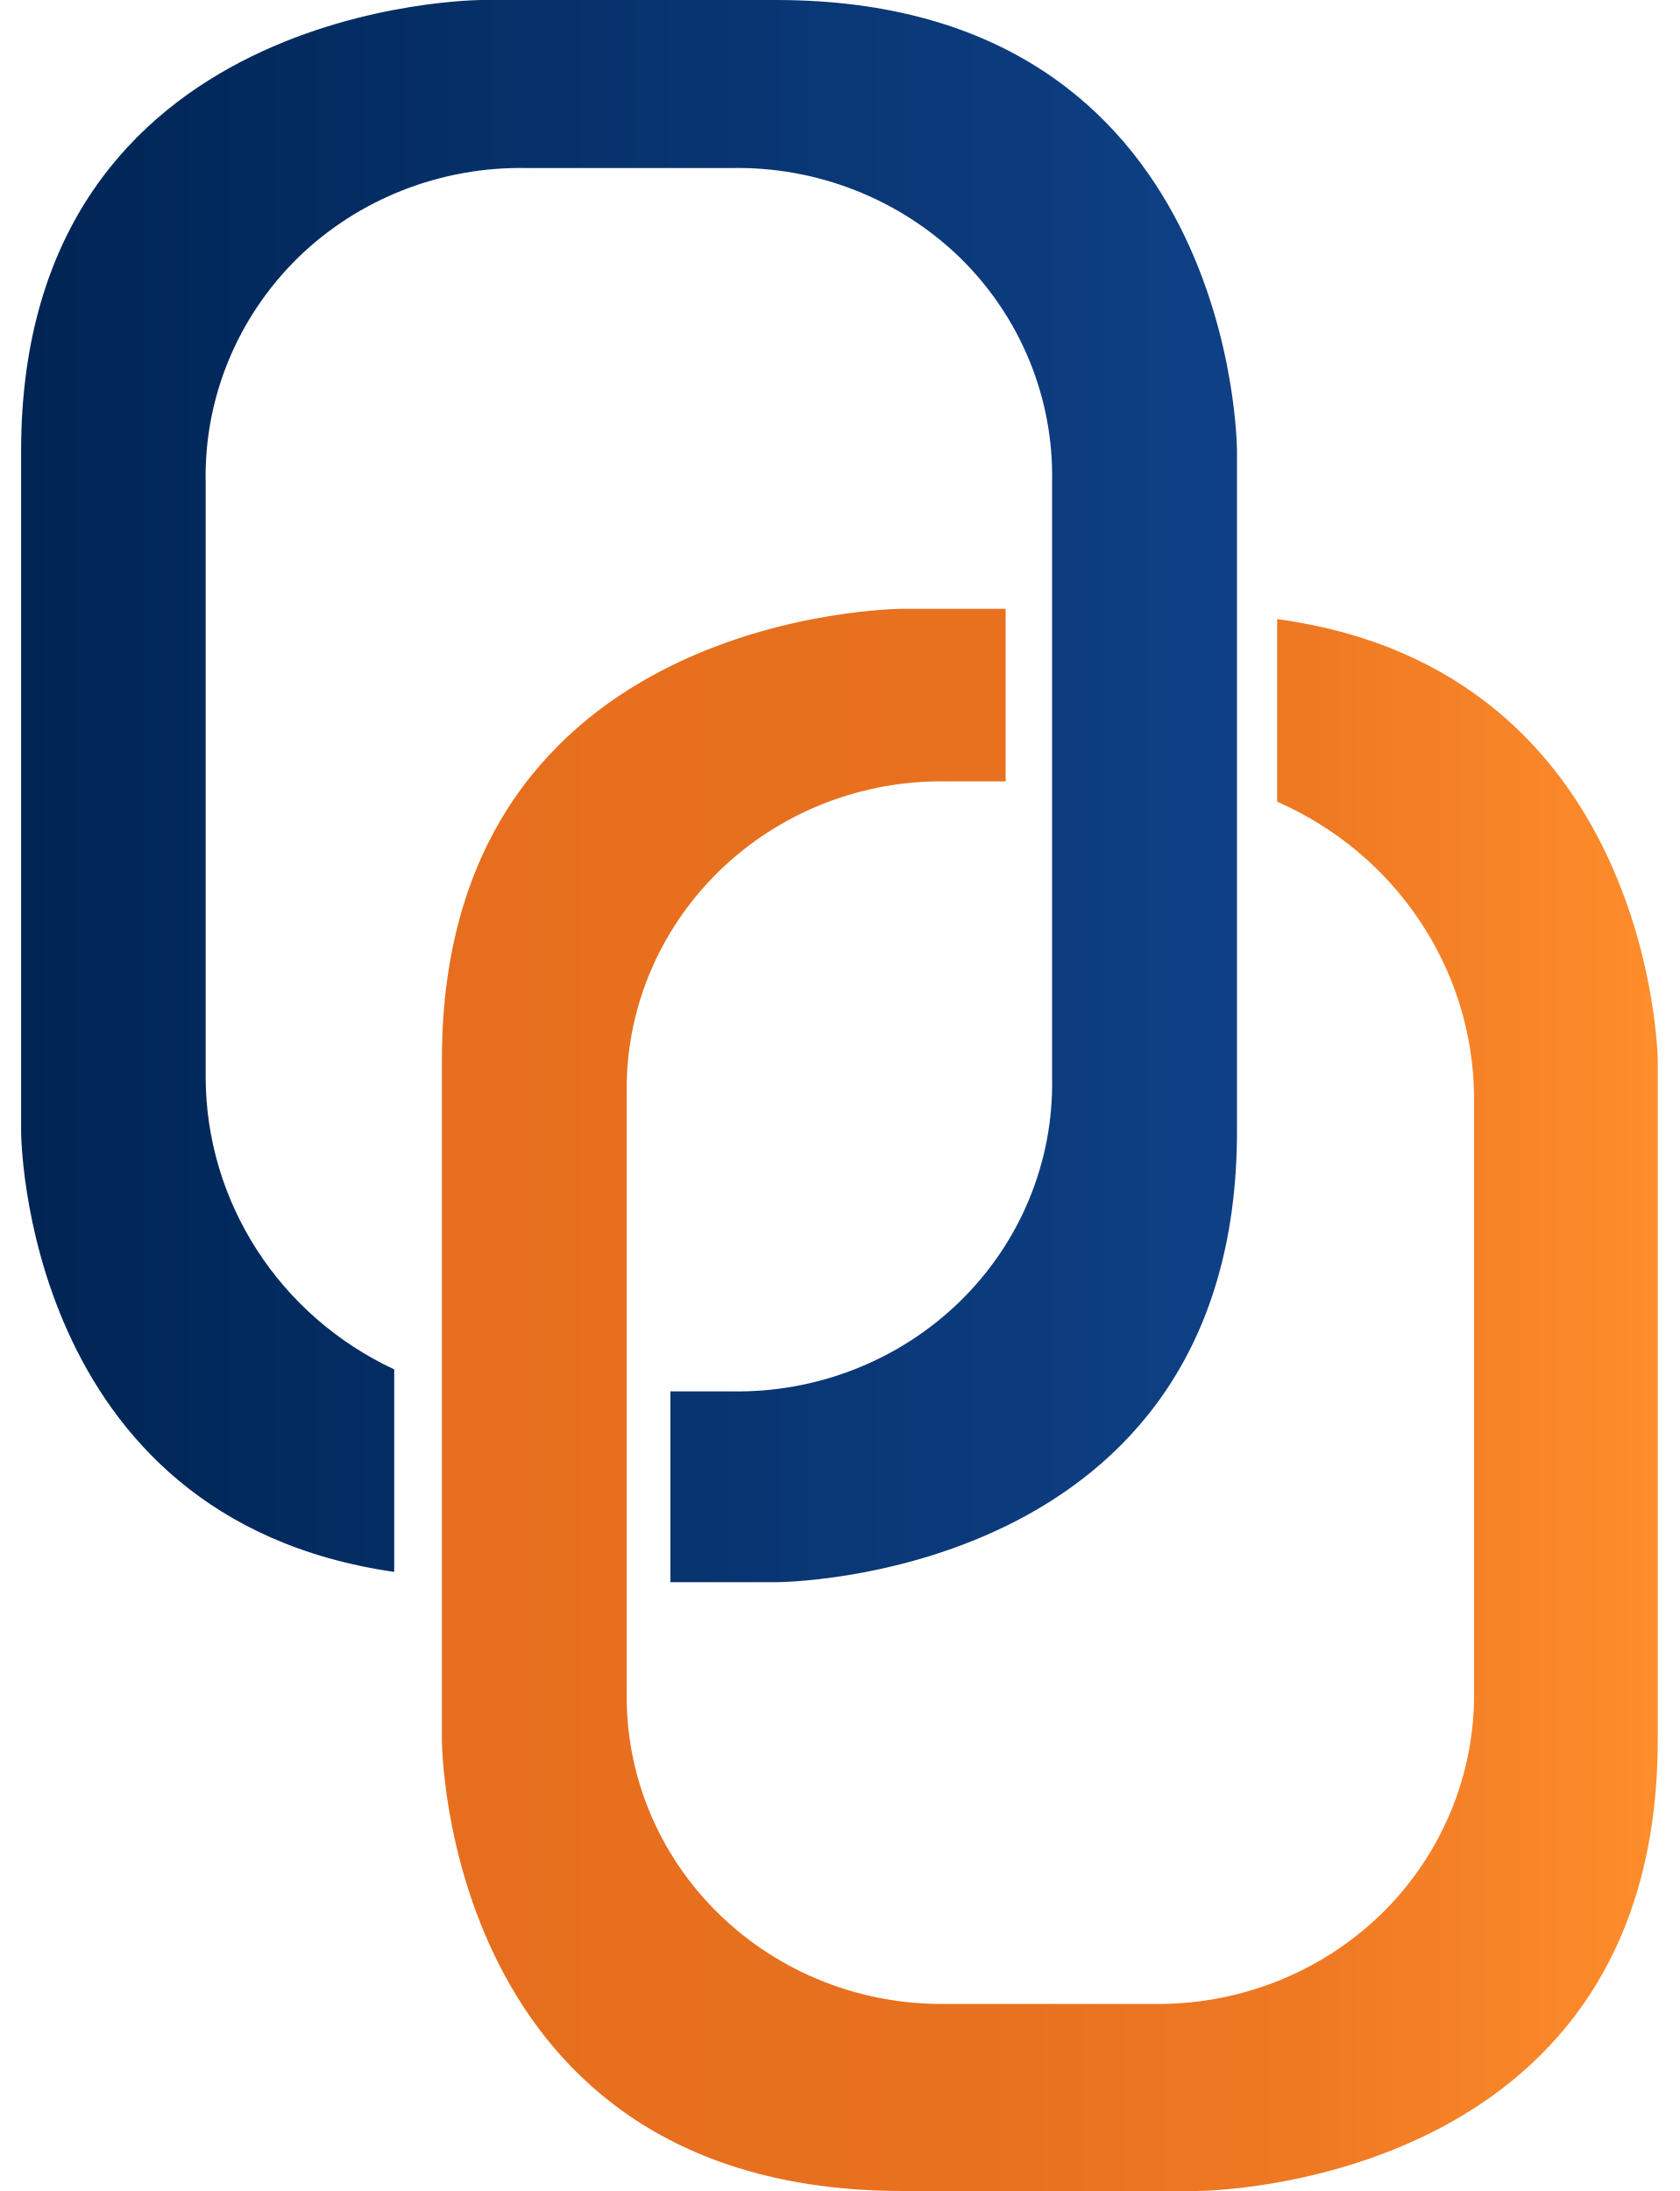
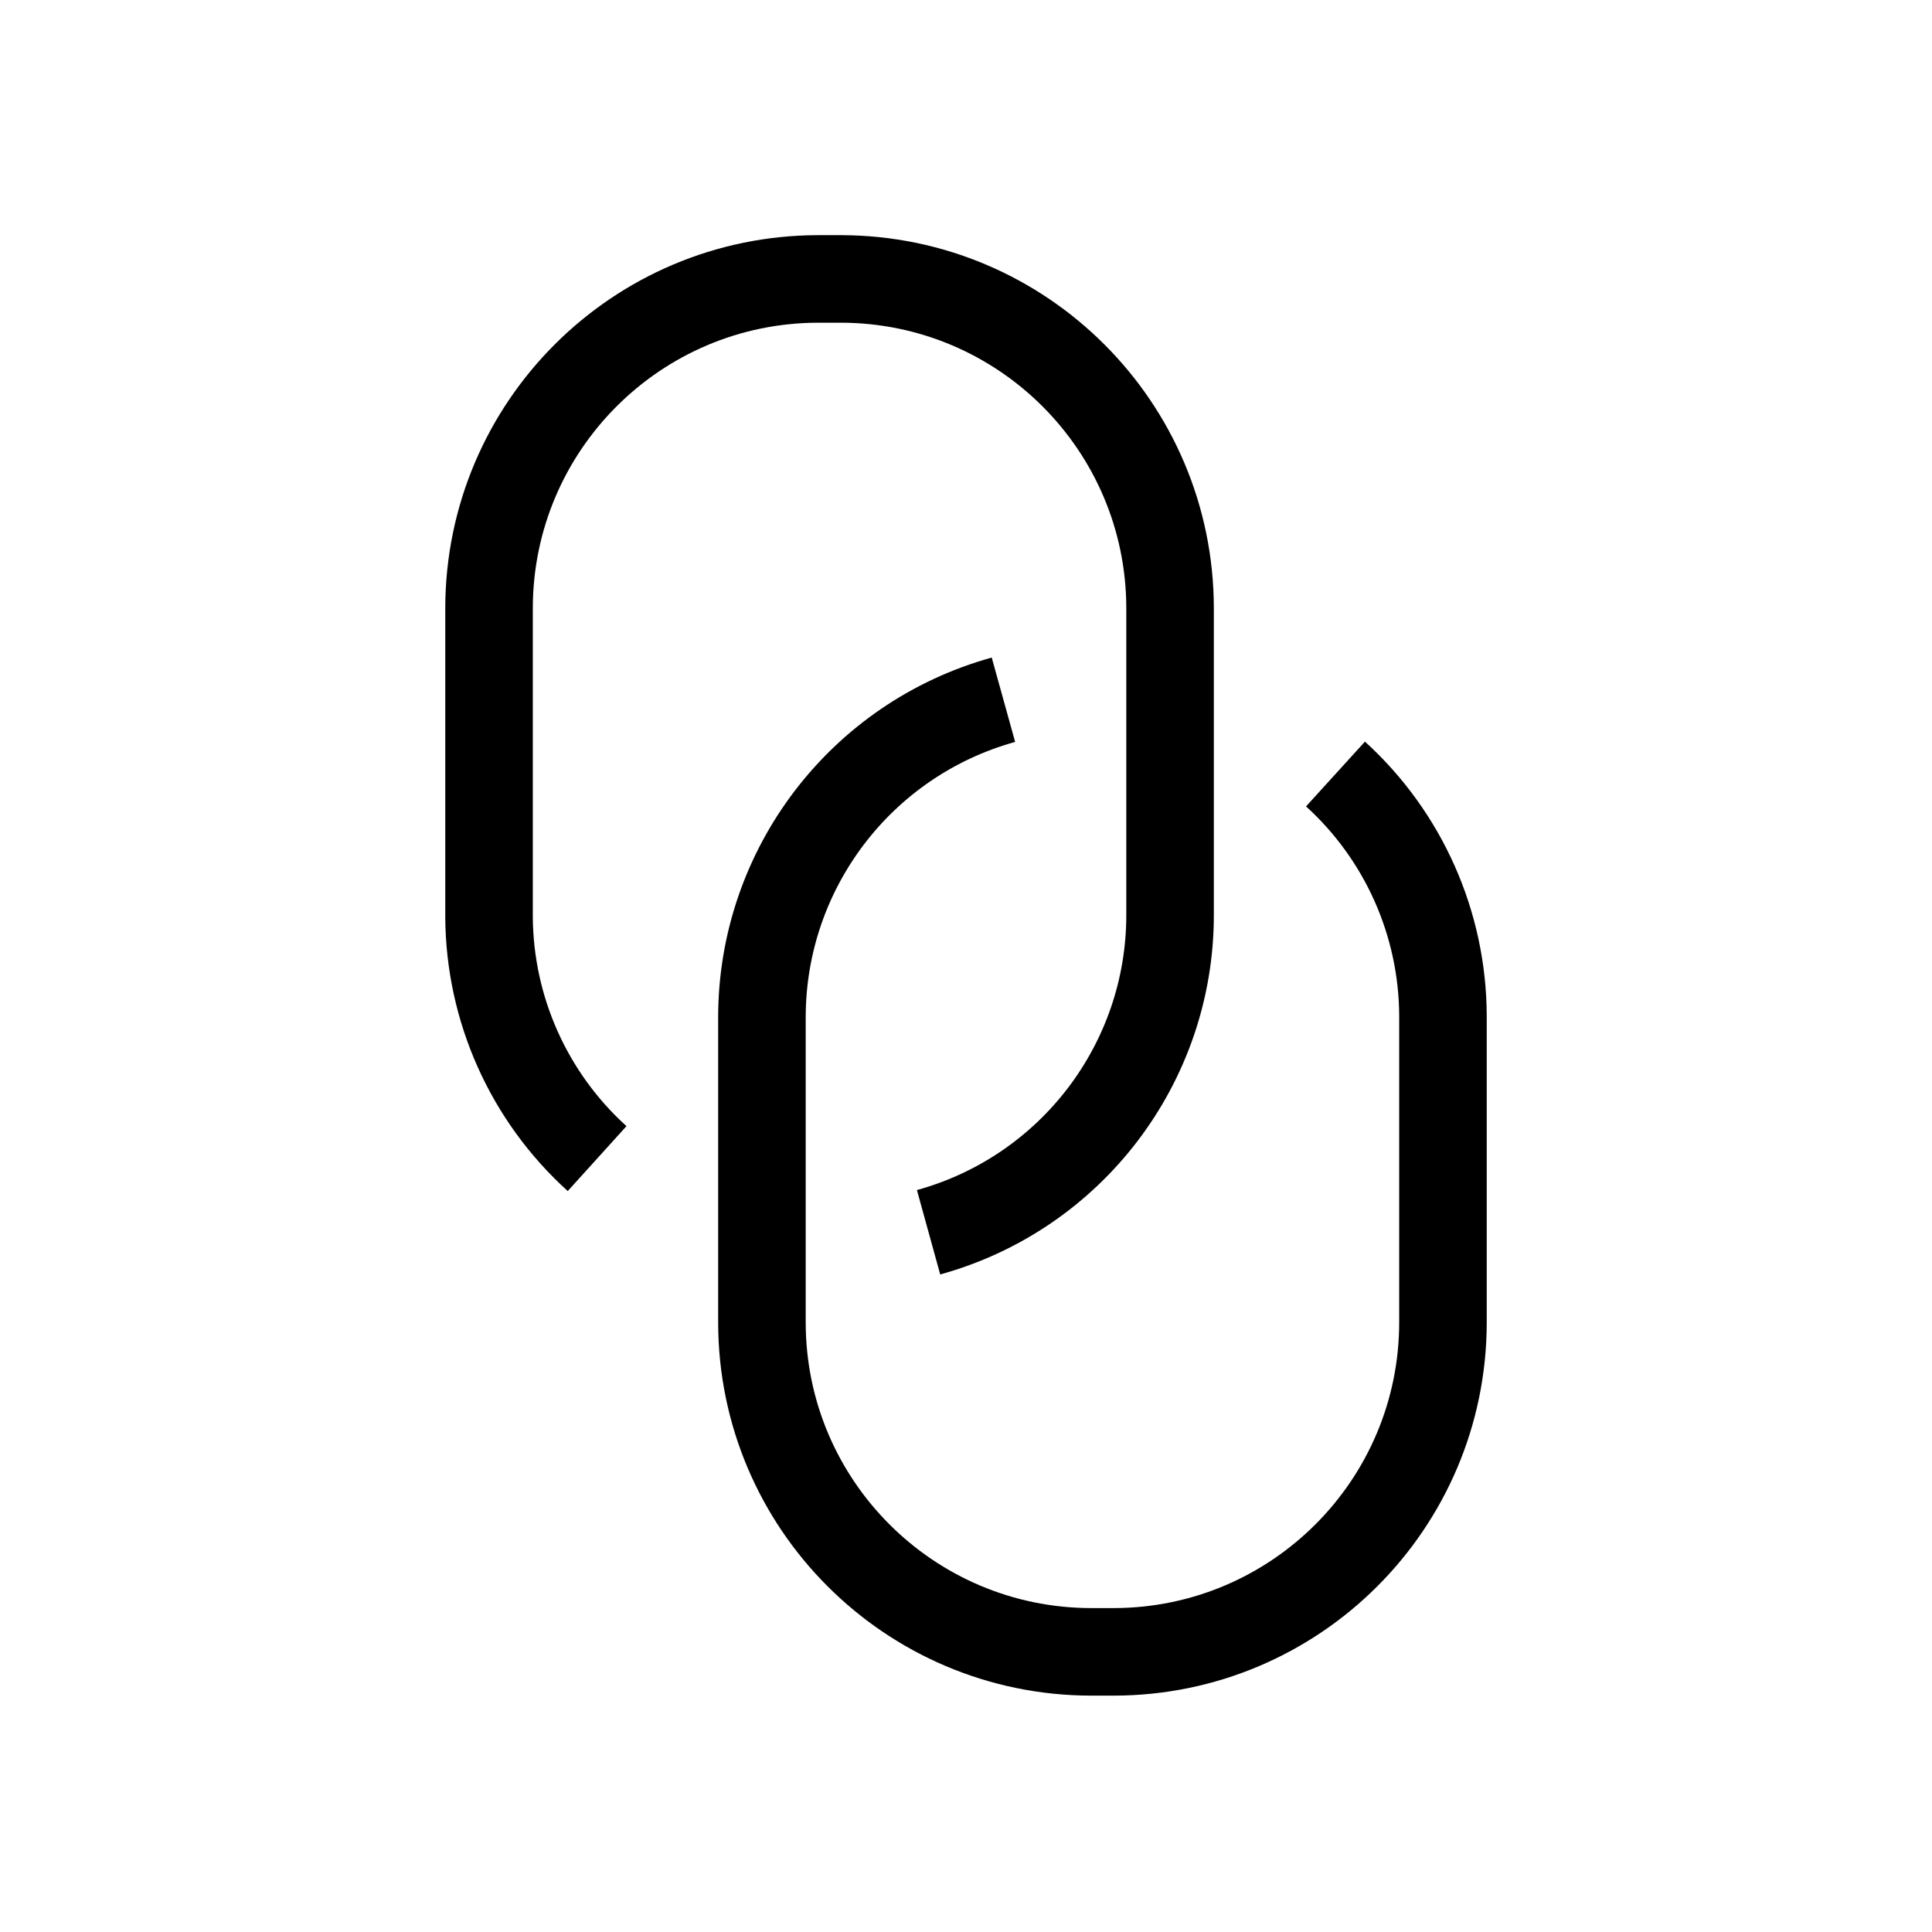
- <svg xmlns="http://www.w3.org/2000/svg" width="23pt" height="30pt" viewBox="0 0 23 30" version="1.1">
+ <svg xmlns="http://www.w3.org/2000/svg" id="cat-pg" viewBox="0 0 32 32">
  <defs>
-     <clipPath id="clip1">
-       <path d="M 0 0 L 17 0 L 17 22 L 0 22 Z M 0 0 " />
-     </clipPath>
-     <clipPath id="clip2">
-       <path d="M 6.602 0 C 6.602 0 0.289 0 0.289 6.176 L 0.289 15.488 C 0.289 15.488 0.289 20.789 5.398 21.523 L 5.398 18.75 C 3.824 18.016 2.82 16.457 2.816 14.75 L 2.816 6.602 C 2.793 5.453 3.25 4.344 4.078 3.531 C 4.906 2.723 6.039 2.277 7.215 2.301 L 10.012 2.301 C 11.184 2.277 12.316 2.723 13.148 3.531 C 13.977 4.344 14.43 5.453 14.406 6.602 L 14.406 14.75 C 14.43 15.898 13.977 17.004 13.148 17.816 C 12.316 18.629 11.184 19.074 10.012 19.051 L 9.18 19.051 L 9.18 21.664 L 10.625 21.664 C 10.625 21.664 16.938 21.664 16.938 15.488 L 16.938 6.176 C 16.938 6.176 16.938 0 10.625 0 Z M 6.602 0 " />
-     </clipPath>
-     <linearGradient id="linear0" gradientUnits="userSpaceOnUse" x1="1.47" y1="34.04" x2="2.47" y2="34.04" gradientTransform="matrix(17.02,0,0,-16.65,-24.85917,577.375)">
-       <stop offset="0" style="stop-color:rgb(0%,14.51%,33.333%);stop-opacity:1;" />
-       <stop offset="0.02" style="stop-color:rgb(0%,14.51%,33.333%);stop-opacity:1;" />
-       <stop offset="1" style="stop-color:rgb(5.882%,25.49%,52.941%);stop-opacity:1;" />
-     </linearGradient>
-     <clipPath id="clip3">
-       <path d="M 6 8 L 23 8 L 23 30 L 6 30 Z M 6 8 " />
-     </clipPath>
-     <clipPath id="clip4">
-       <path d="M 12.363 8.336 C 12.363 8.336 6.051 8.336 6.051 14.512 L 6.051 23.824 C 6.051 23.824 6.051 30 12.363 30 L 16.387 30 C 16.387 30 22.699 30 22.699 23.824 L 22.699 14.512 C 22.699 14.512 22.637 9.176 17.488 8.477 L 17.488 10.977 C 19.109 11.688 20.164 13.258 20.184 15 L 20.184 23.137 C 20.203 24.285 19.746 25.395 18.914 26.207 C 18.082 27.016 16.949 27.461 15.773 27.438 L 12.977 27.438 C 11.801 27.461 10.672 27.016 9.84 26.203 C 9.012 25.395 8.555 24.285 8.582 23.137 L 8.582 15 C 8.555 13.852 9.012 12.746 9.84 11.934 C 10.672 11.121 11.801 10.676 12.977 10.699 L 13.77 10.699 L 13.77 8.336 Z M 12.363 8.336 " />
-     </clipPath>
-     <linearGradient id="linear1" gradientUnits="userSpaceOnUse" x1="1.48" y1="34.05" x2="2.48" y2="34.05" gradientTransform="matrix(16.66222,0,0,-16.3,-18.55972,574.125)">
-       <stop offset="0" style="stop-color:rgb(90.196%,43.137%,11.765%);stop-opacity:1;" />
-       <stop offset="0.44" style="stop-color:rgb(90.98%,44.314%,12.157%);stop-opacity:1;" />
-       <stop offset="0.71" style="stop-color:rgb(93.725%,47.451%,13.725%);stop-opacity:1;" />
-       <stop offset="0.92" style="stop-color:rgb(98.039%,52.941%,16.078%);stop-opacity:1;" />
-       <stop offset="1" style="stop-color:rgb(100%,55.686%,17.255%);stop-opacity:1;" />
-       <stop offset="1" style="stop-color:rgb(100%,55.686%,17.255%);stop-opacity:1;" />
-     </linearGradient>
+     <style>.cls-1{fill:none;stroke:#000;stroke-miterlimit:10;stroke-width:1.45px;}</style>
  </defs>
-   <g id="surface1">
-     <g clip-path="url(#clip1)" clip-rule="nonzero">
-       <g clip-path="url(#clip2)" clip-rule="nonzero">
-         <path style=" stroke:none;fill-rule:nonzero;fill:url(#linear0);" d="M 0.289 0 L 16.949 0 L 16.949 21.664 L 0.289 21.664 Z M 0.289 0 " />
-       </g>
-     </g>
-     <g clip-path="url(#clip3)" clip-rule="nonzero">
-       <g clip-path="url(#clip4)" clip-rule="nonzero">
-         <path style=" stroke:none;fill-rule:nonzero;fill:url(#linear1);" d="M 6.051 8.336 L 22.711 8.336 L 22.711 30 L 6.051 30 Z M 6.051 8.336 " />
-       </g>
-     </g>
-   </g>
+   <path class="cls-1" d="M9.89,19.19a5.44,5.44,0,0,1-1.79-4V10.07a5.46,5.46,0,0,1,5.45-5.45h.38a5.46,5.46,0,0,1,5.45,5.45v5.09a5.45,5.45,0,0,1-4,5.25" />
+   <path class="cls-1" d="M22.12,12.82a5.44,5.44,0,0,1,1.78,4v5.09a5.46,5.46,0,0,1-5.45,5.45h-.38a5.46,5.46,0,0,1-5.45-5.45V16.84a5.46,5.46,0,0,1,4-5.25" />
</svg>
